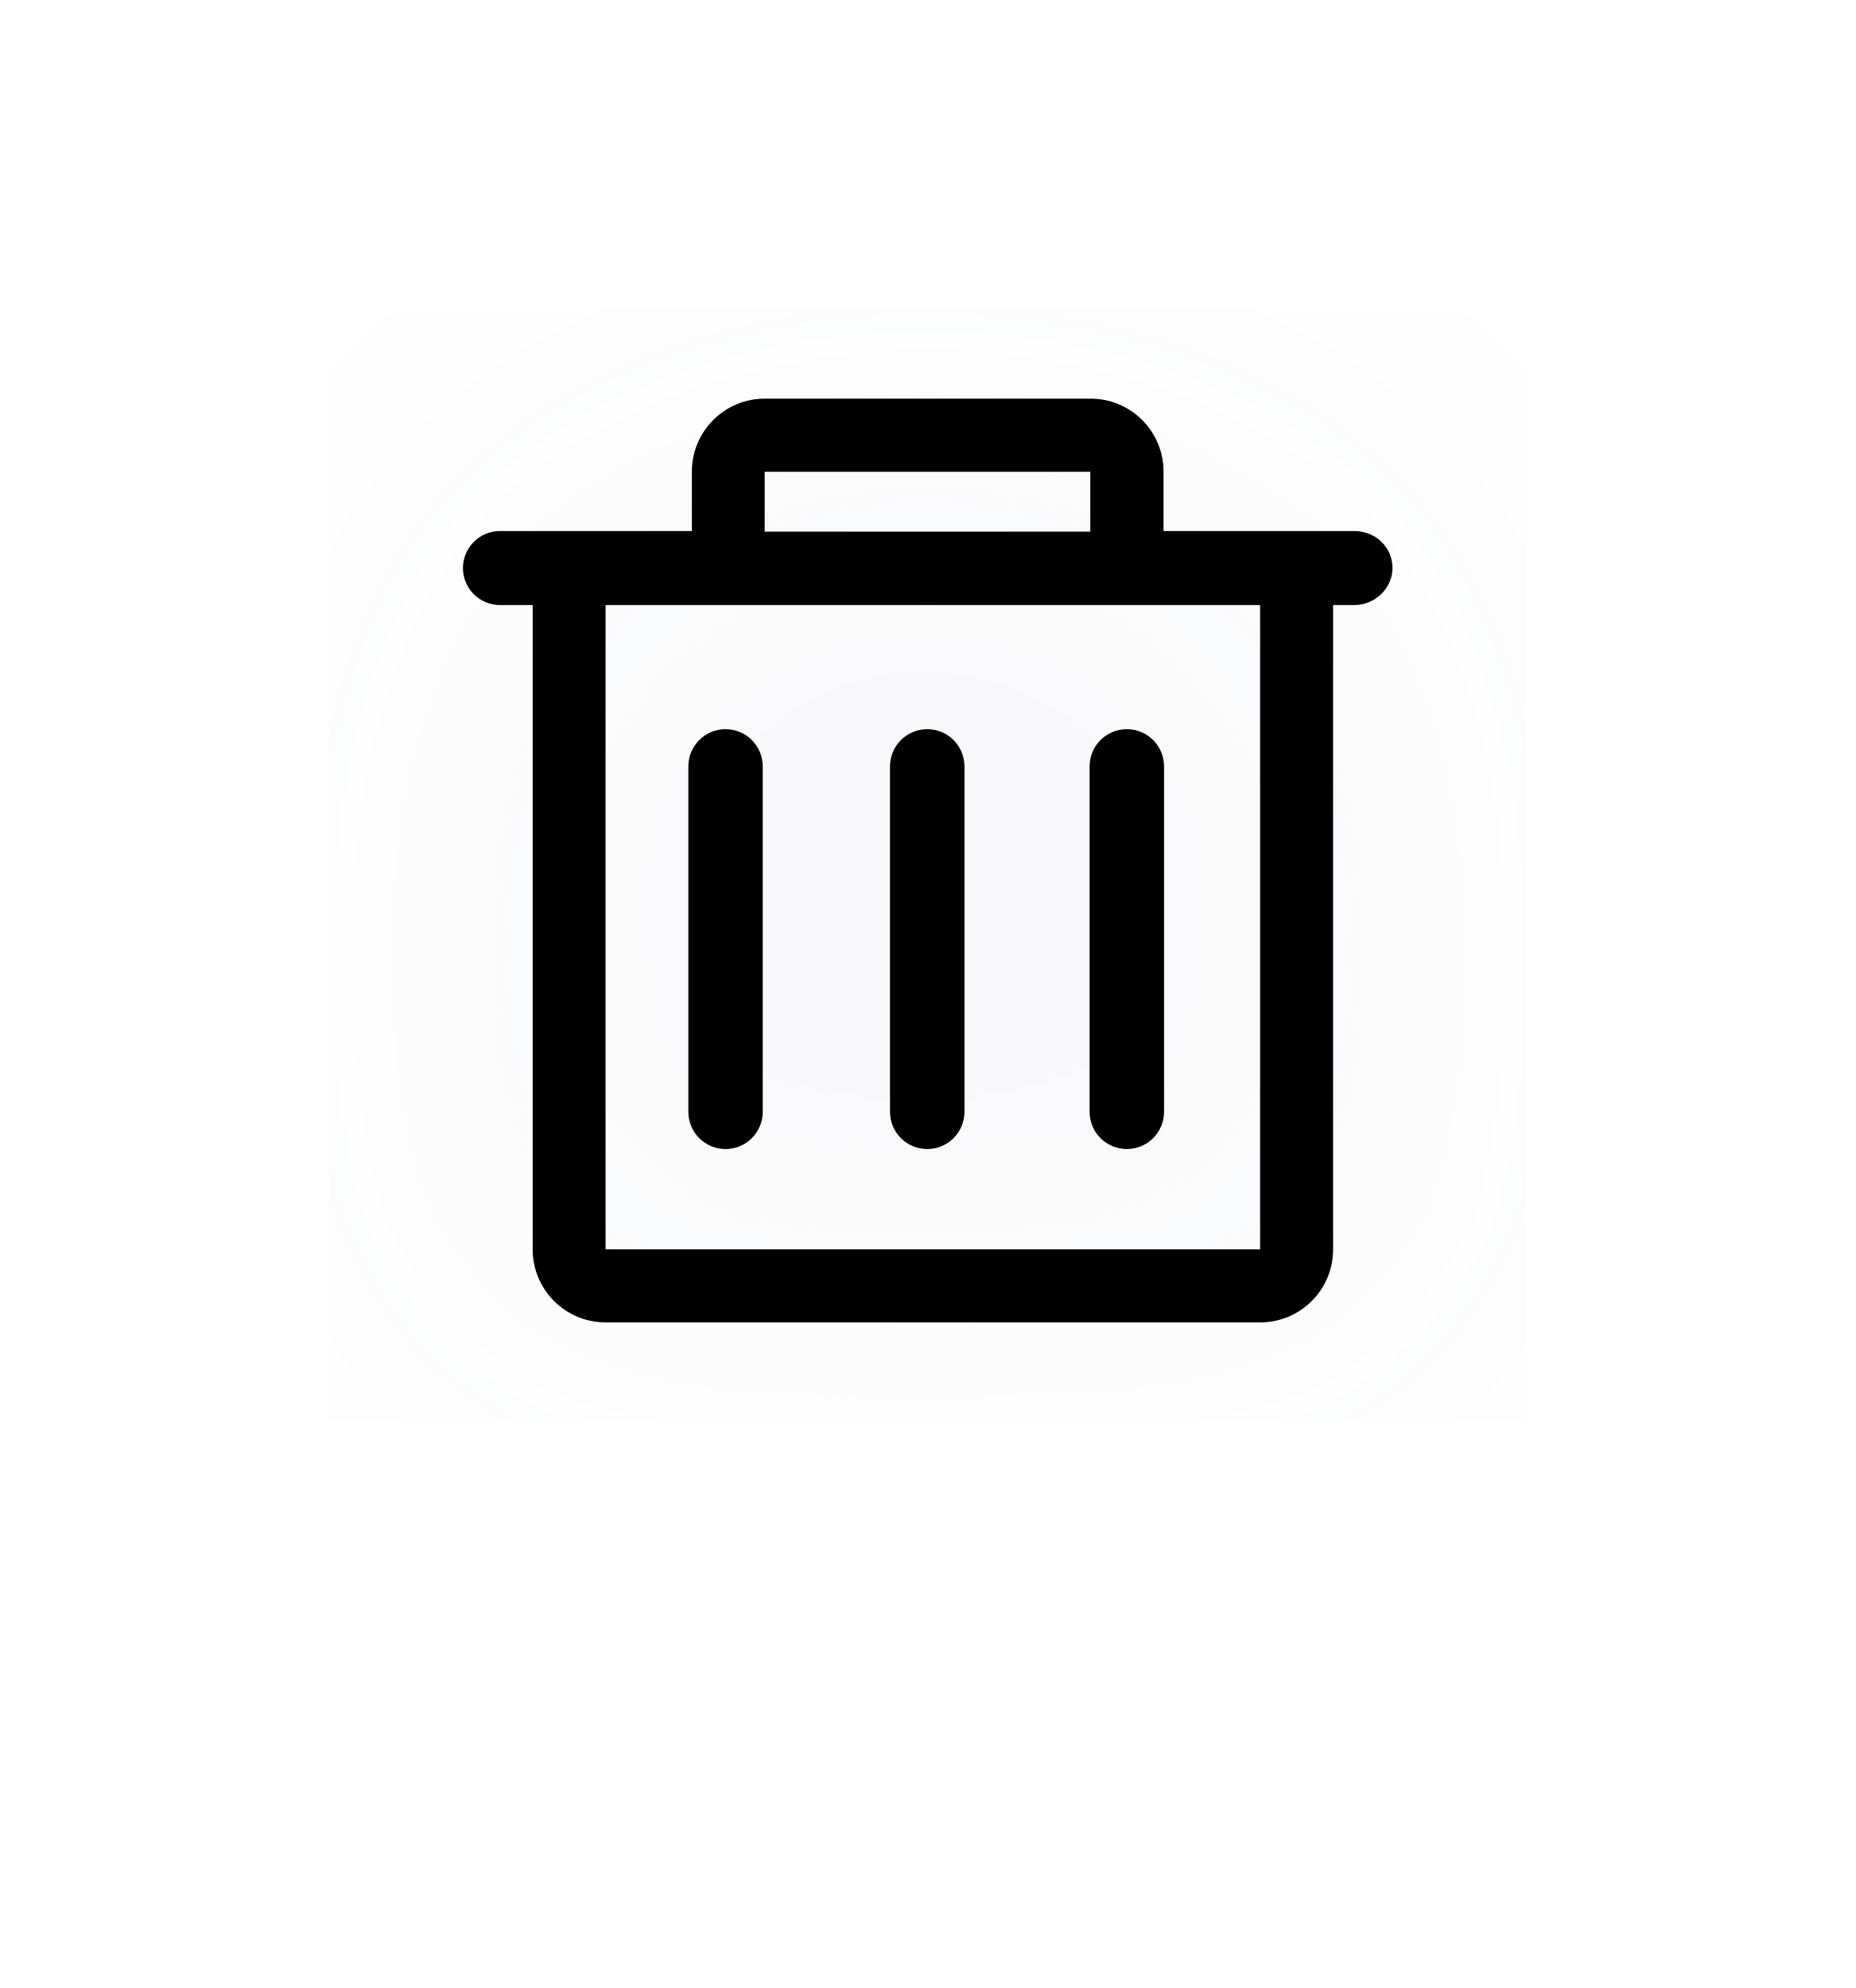
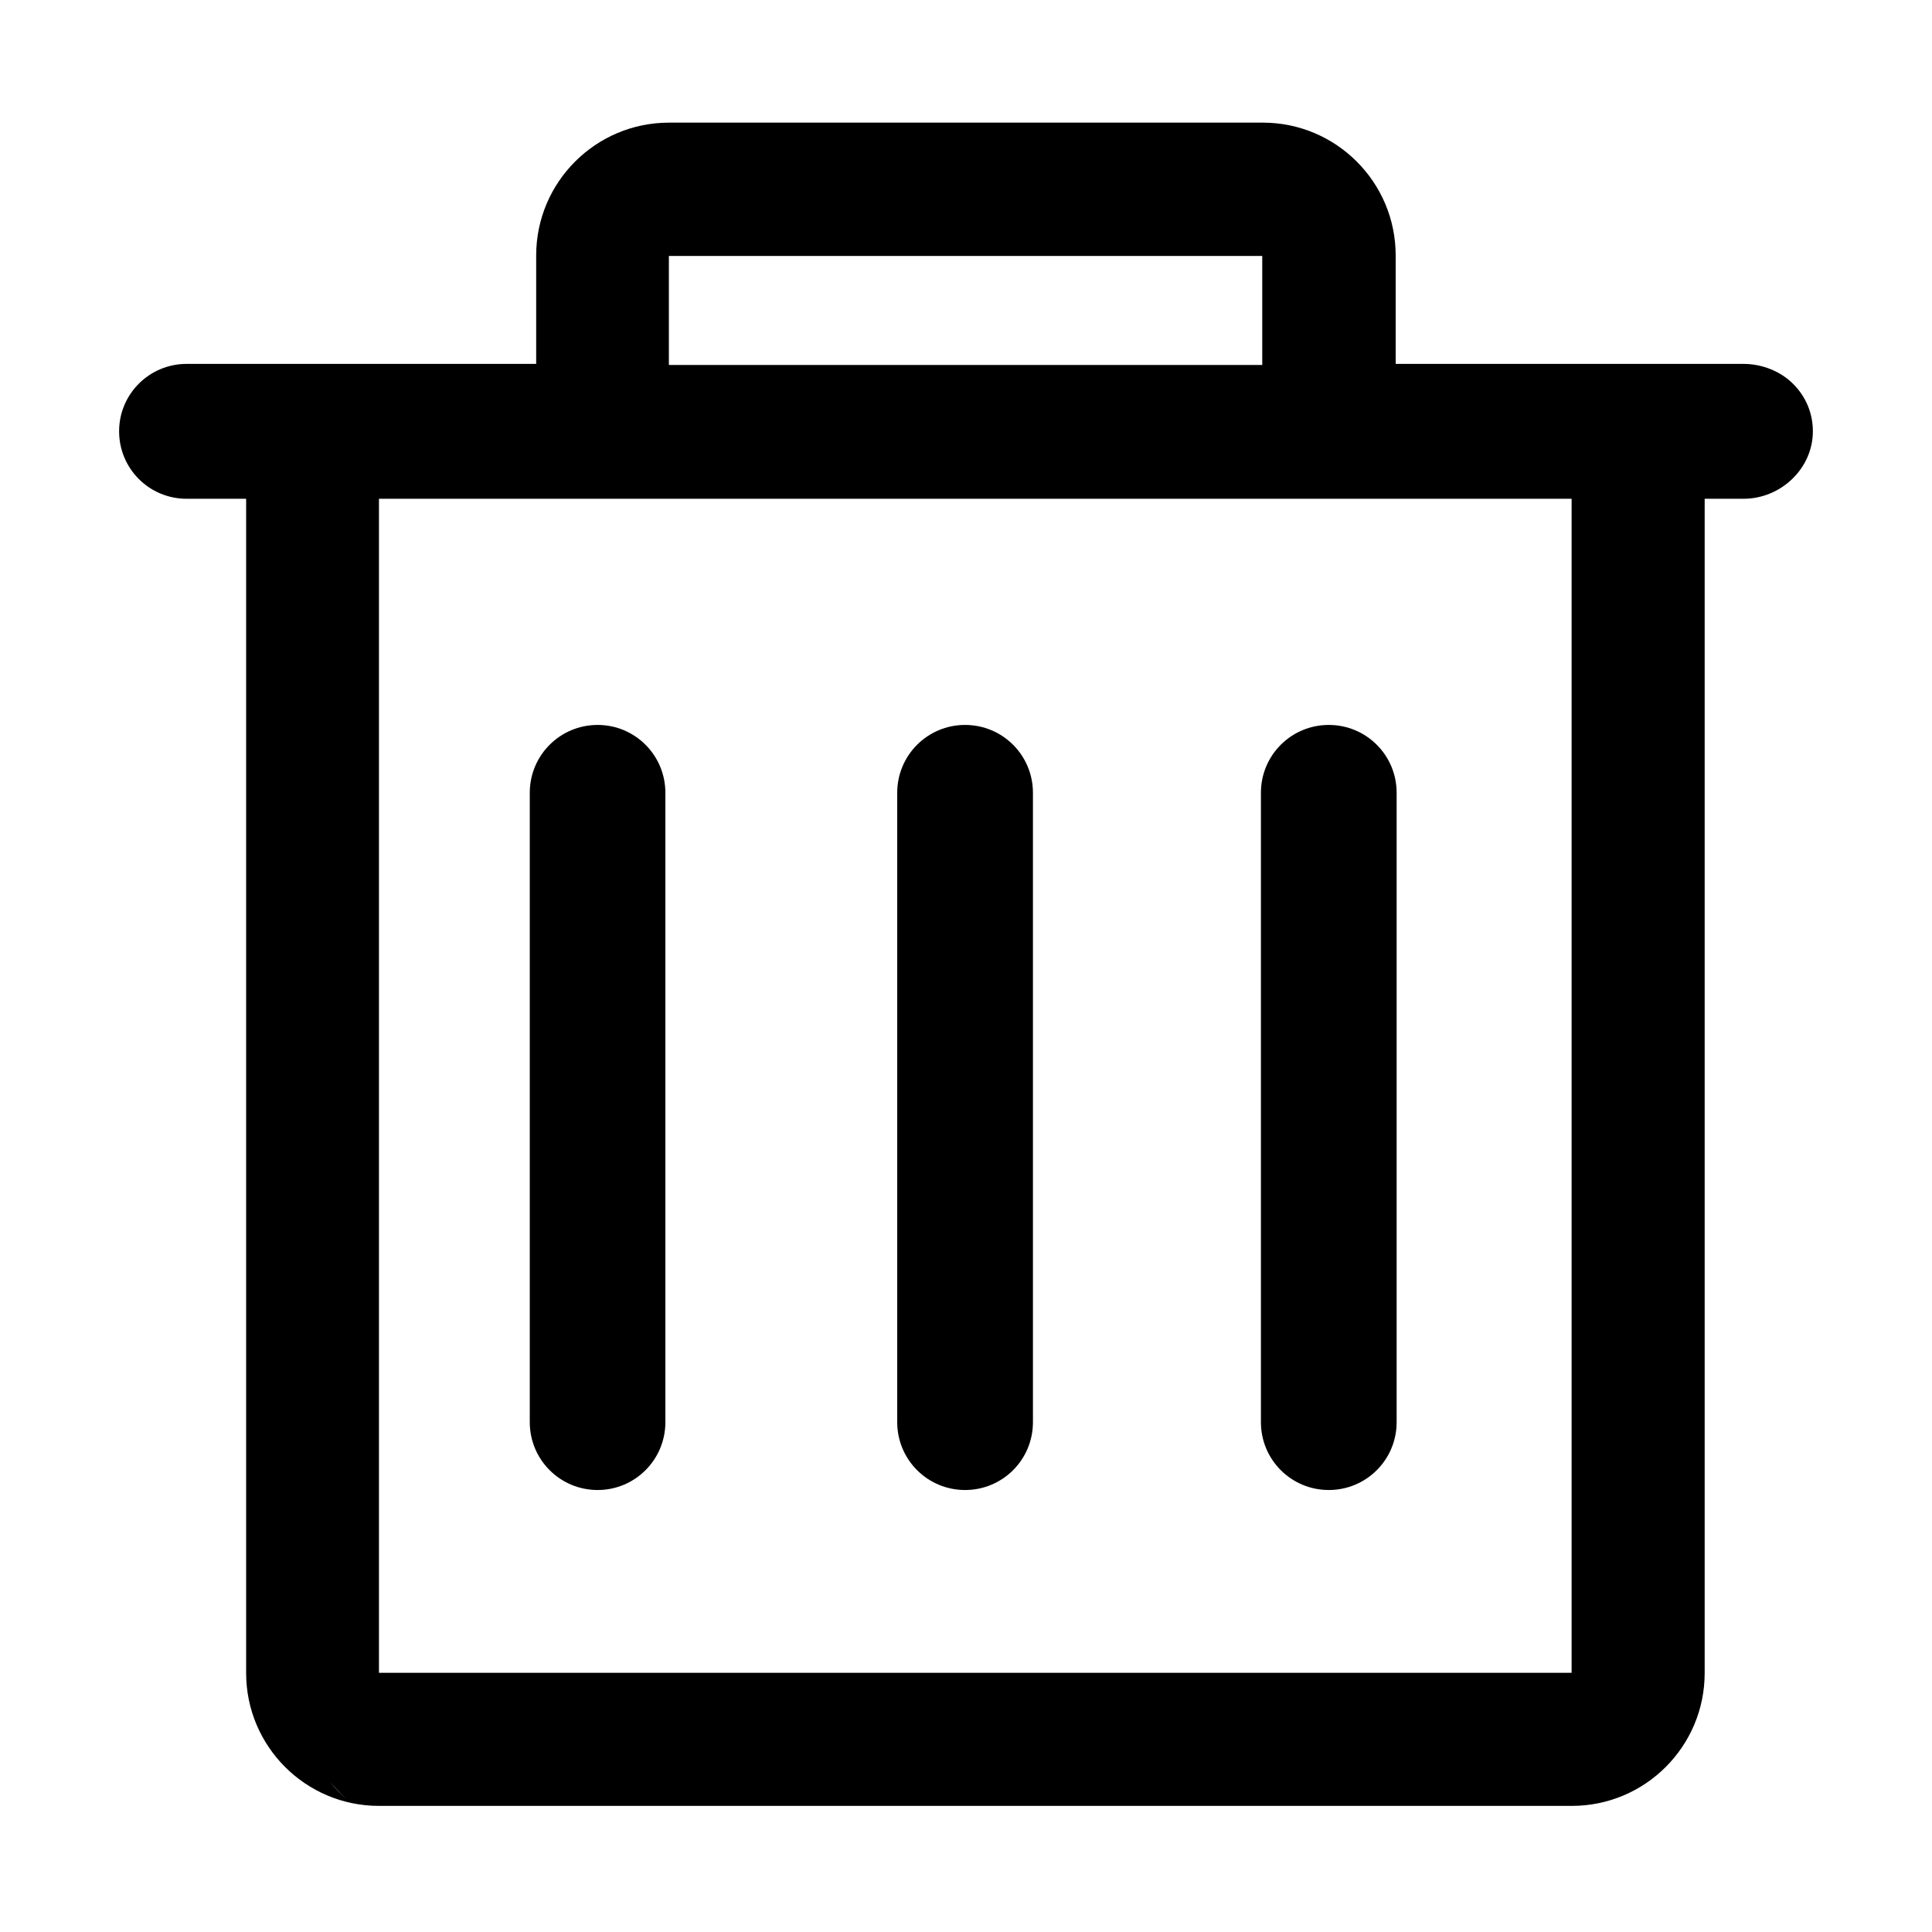
- <svg xmlns="http://www.w3.org/2000/svg" width="28px" height="30px" viewBox="0 0 28 30" version="1.1">
-   <defs>
-     <filter x="-6.5%" y="-2.1%" width="113.0%" height="104.9%" filterUnits="objectBoundingBox" id="filter-1">
-       <feOffset dx="0" dy="2" in="SourceAlpha" result="shadowOffsetOuter1" />
-       <feGaussianBlur stdDeviation="4" in="shadowOffsetOuter1" result="shadowBlurOuter1" />
-       <feColorMatrix values="0 0 0 0 0.165   0 0 0 0 0.188   0 0 0 0 0.322  0 0 0 0.14 0" type="matrix" in="shadowBlurOuter1" result="shadowMatrixOuter1" />
-       <feMerge>
-         <feMergeNode in="shadowMatrixOuter1" />
-         <feMergeNode in="SourceGraphic" />
-       </feMerge>
-     </filter>
-   </defs>
+ <svg xmlns="http://www.w3.org/2000/svg" width="16" height="16" viewBox="6 5 16 16" version="1.1">
  <g id="Chart-Settings-Web-Flat" stroke="none" stroke-width="1" fill="none" fill-rule="evenodd">
    <g id="34.drawing-tools-main" transform="translate(-449, -166)">
-       <g id="Drawing-Tools" filter="url(#filter-1)" transform="translate(405, 156)">
+       <g id="Drawing-Tools" transform="translate(405, 156)">
        <g id="Group-4" transform="translate(16, 8)">
          <g id="Group-3">
            <g id="Group" transform="translate(23, 7)">
              <g id="icons/system/binary/delete/ic-delete-light-black" transform="translate(11, 0)">
                <g id="Group-185">
                  <rect id="Rectangle-48-Copy-13" x="0" y="0" width="16" height="16" />
                  <g id="delete" transform="translate(0.984375, 1.015625)" fill-rule="nonzero" fill="#000000">
                    <path d="M1.907,13.903 C1.854,13.859 1.8,13.801 1.747,13.743 C1.805,13.801 1.854,13.859 1.907,13.903 Z M1.756,13.818 C1.701,13.766 1.647,13.715 1.596,13.658 C1.646,13.715 1.701,13.766 1.756,13.818 Z M13.865,2.163 C13.759,2.057 13.605,1.998 13.455,1.998 L10.574,1.998 L10.574,1.1 C10.574,0.493 10.081,0 9.474,0 L4.556,0 C3.949,0 3.456,0.493 3.456,1.1 L3.456,1.998 L0.561,1.998 C0.253,1.998 0.002,2.247 0.002,2.556 C0.002,2.866 0.252,3.115 0.561,3.115 L1.054,3.115 L1.054,12.84 C1.054,13.447 1.547,13.94 2.154,13.94 L12.033,13.94 C12.64,13.94 13.133,13.447 13.133,12.84 L13.133,3.115 L13.455,3.115 C13.762,3.115 14.029,2.866 14.029,2.556 C14.029,2.408 13.972,2.269 13.865,2.163 Z M4.555,1.104 L9.469,1.104 L9.469,2.007 L4.555,2.007 L4.555,1.104 Z M12.032,12.838 L2.154,12.838 L2.154,3.115 L3.577,3.115 L12.031,3.115 L12.031,12.838 L12.032,12.838 Z M7.008,4.988 C6.697,4.988 6.446,5.239 6.446,5.55 L6.446,10.762 C6.446,11.073 6.697,11.324 7.008,11.324 C7.319,11.324 7.57,11.073 7.57,10.762 L7.57,5.55 C7.57,5.239 7.319,4.988 7.008,4.988 Z M3.965,4.988 C3.654,4.988 3.403,5.239 3.403,5.55 L3.403,10.762 C3.403,11.073 3.654,11.324 3.965,11.324 C4.275,11.324 4.526,11.073 4.526,10.762 L4.526,5.55 C4.526,5.239 4.275,4.988 3.965,4.988 Z M10.02,4.988 C9.709,4.988 9.458,5.239 9.458,5.55 L9.458,10.762 C9.458,11.073 9.709,11.324 10.02,11.324 C10.331,11.324 10.582,11.073 10.582,10.762 L10.582,5.55 C10.582,5.239 10.331,4.988 10.02,4.988 Z" id="Shape" />
                  </g>
                </g>
              </g>
            </g>
          </g>
        </g>
      </g>
    </g>
  </g>
</svg>
